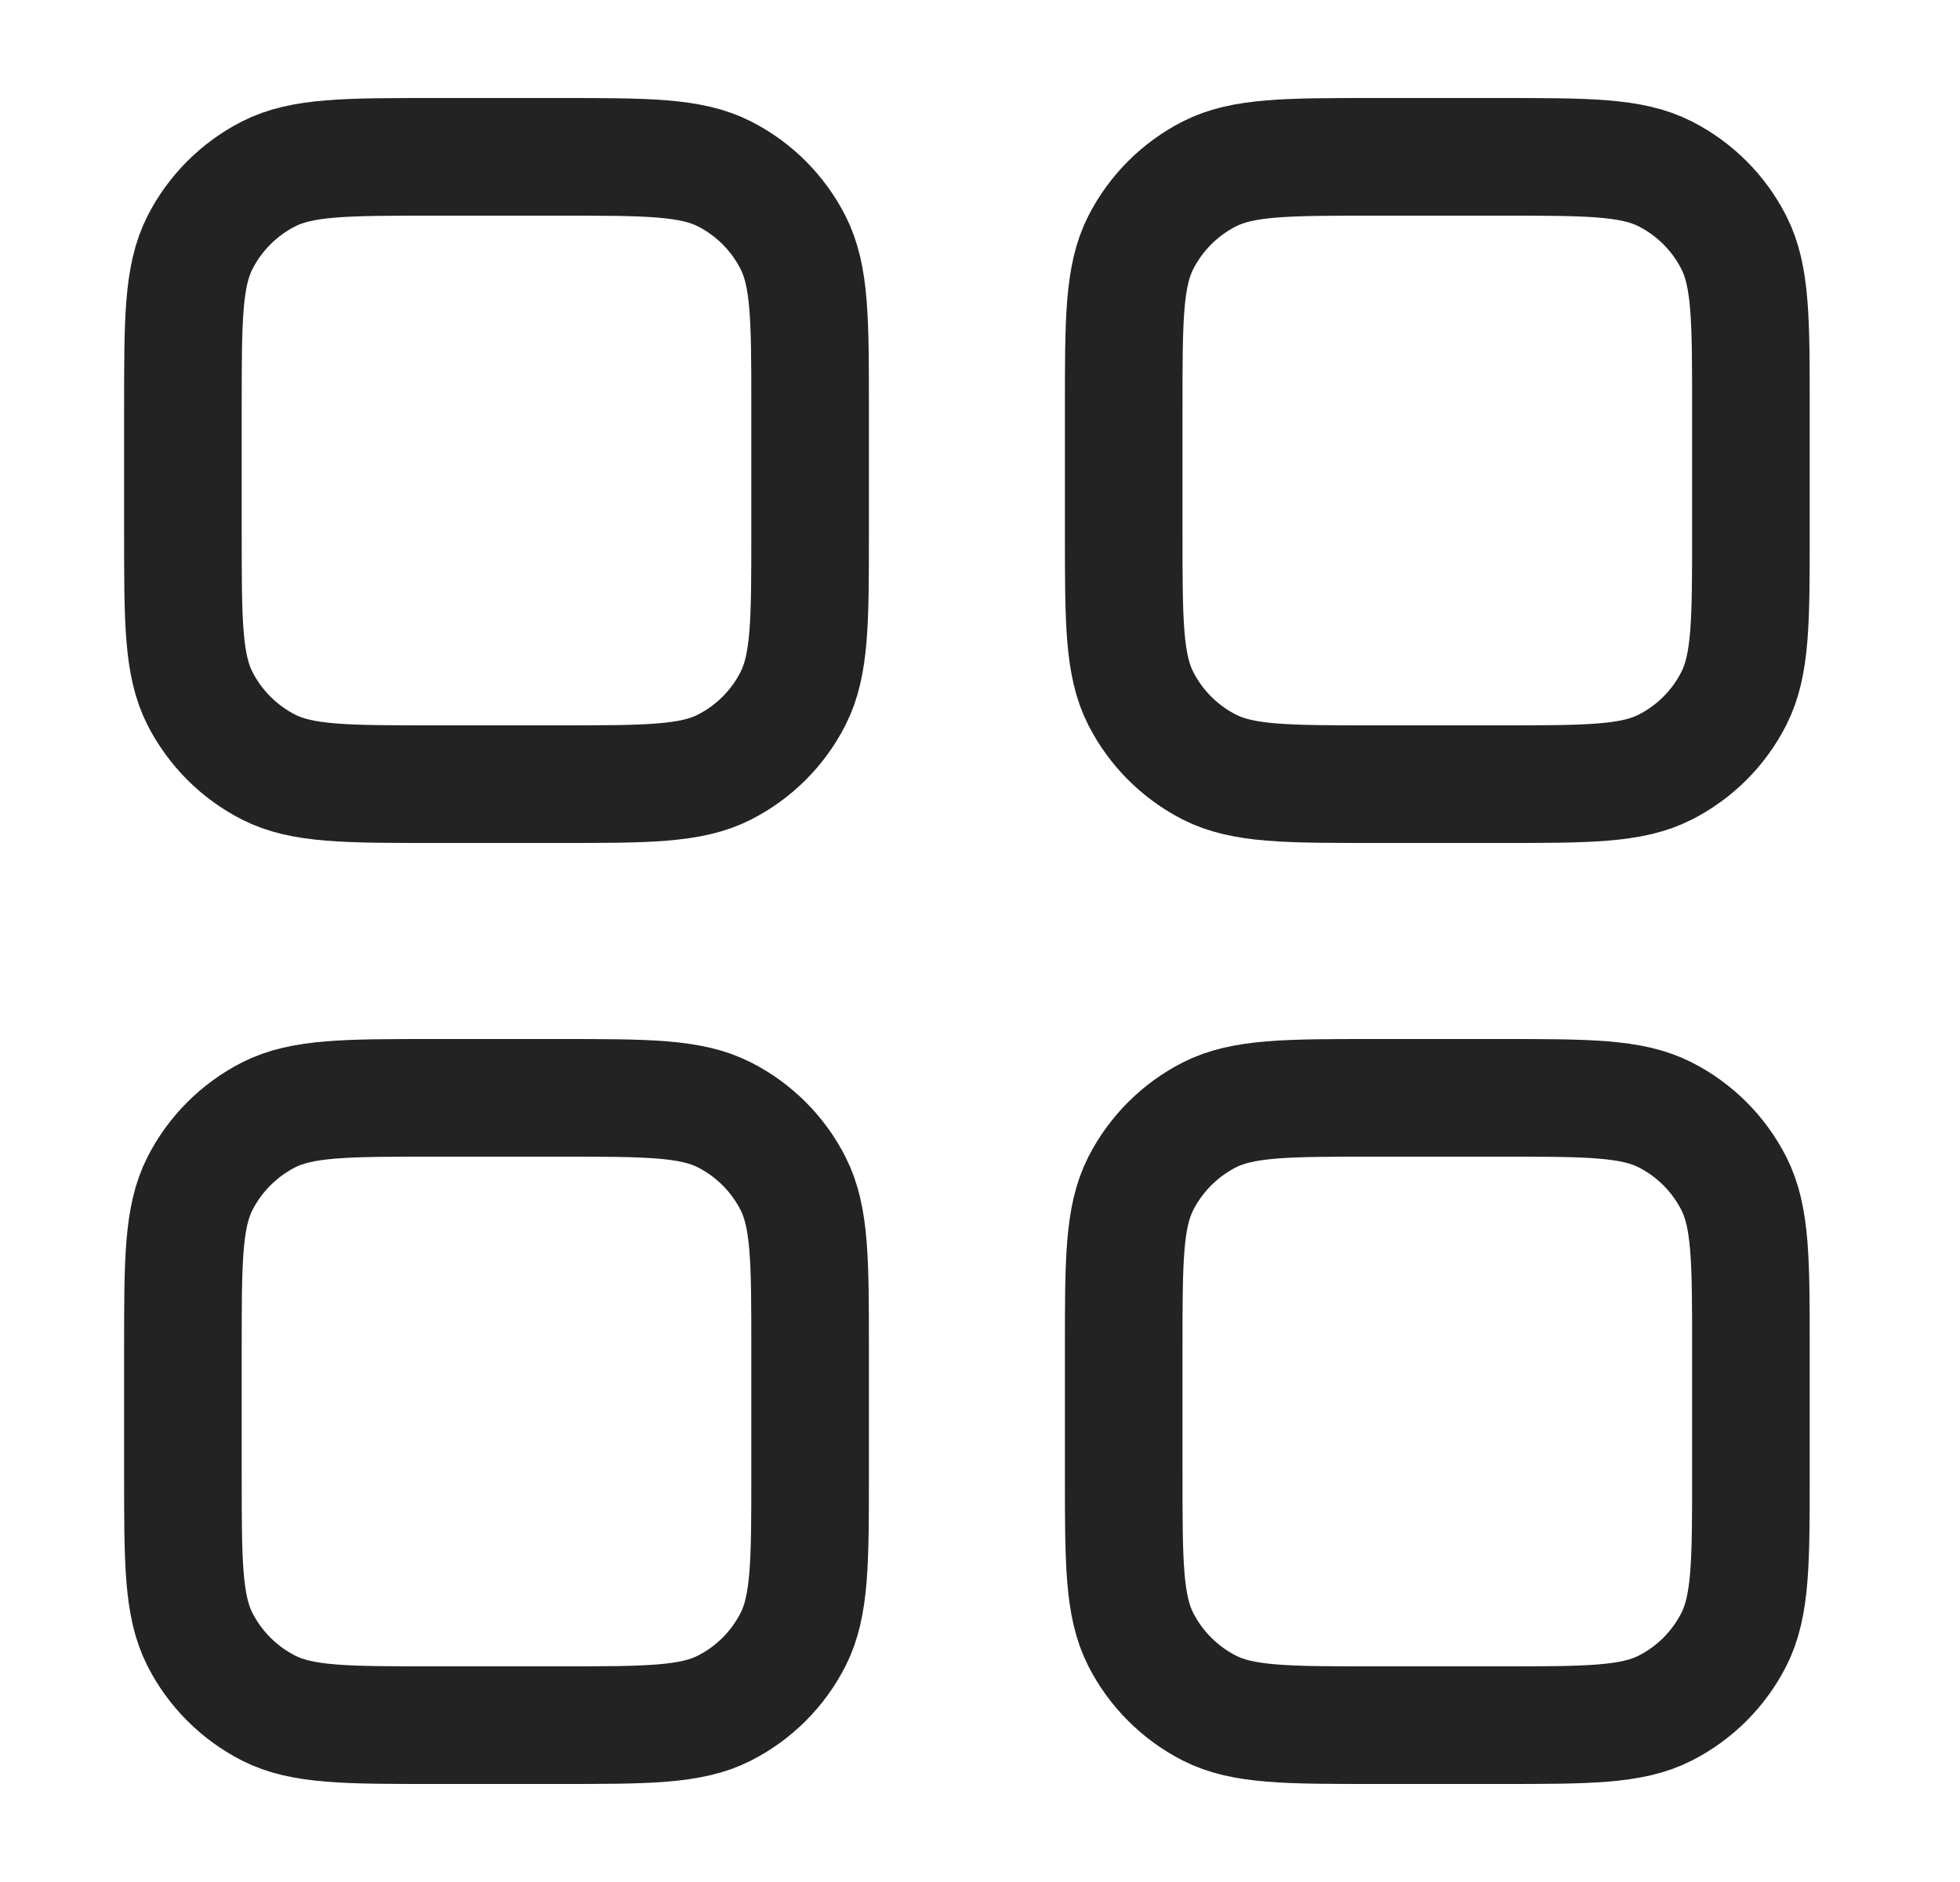
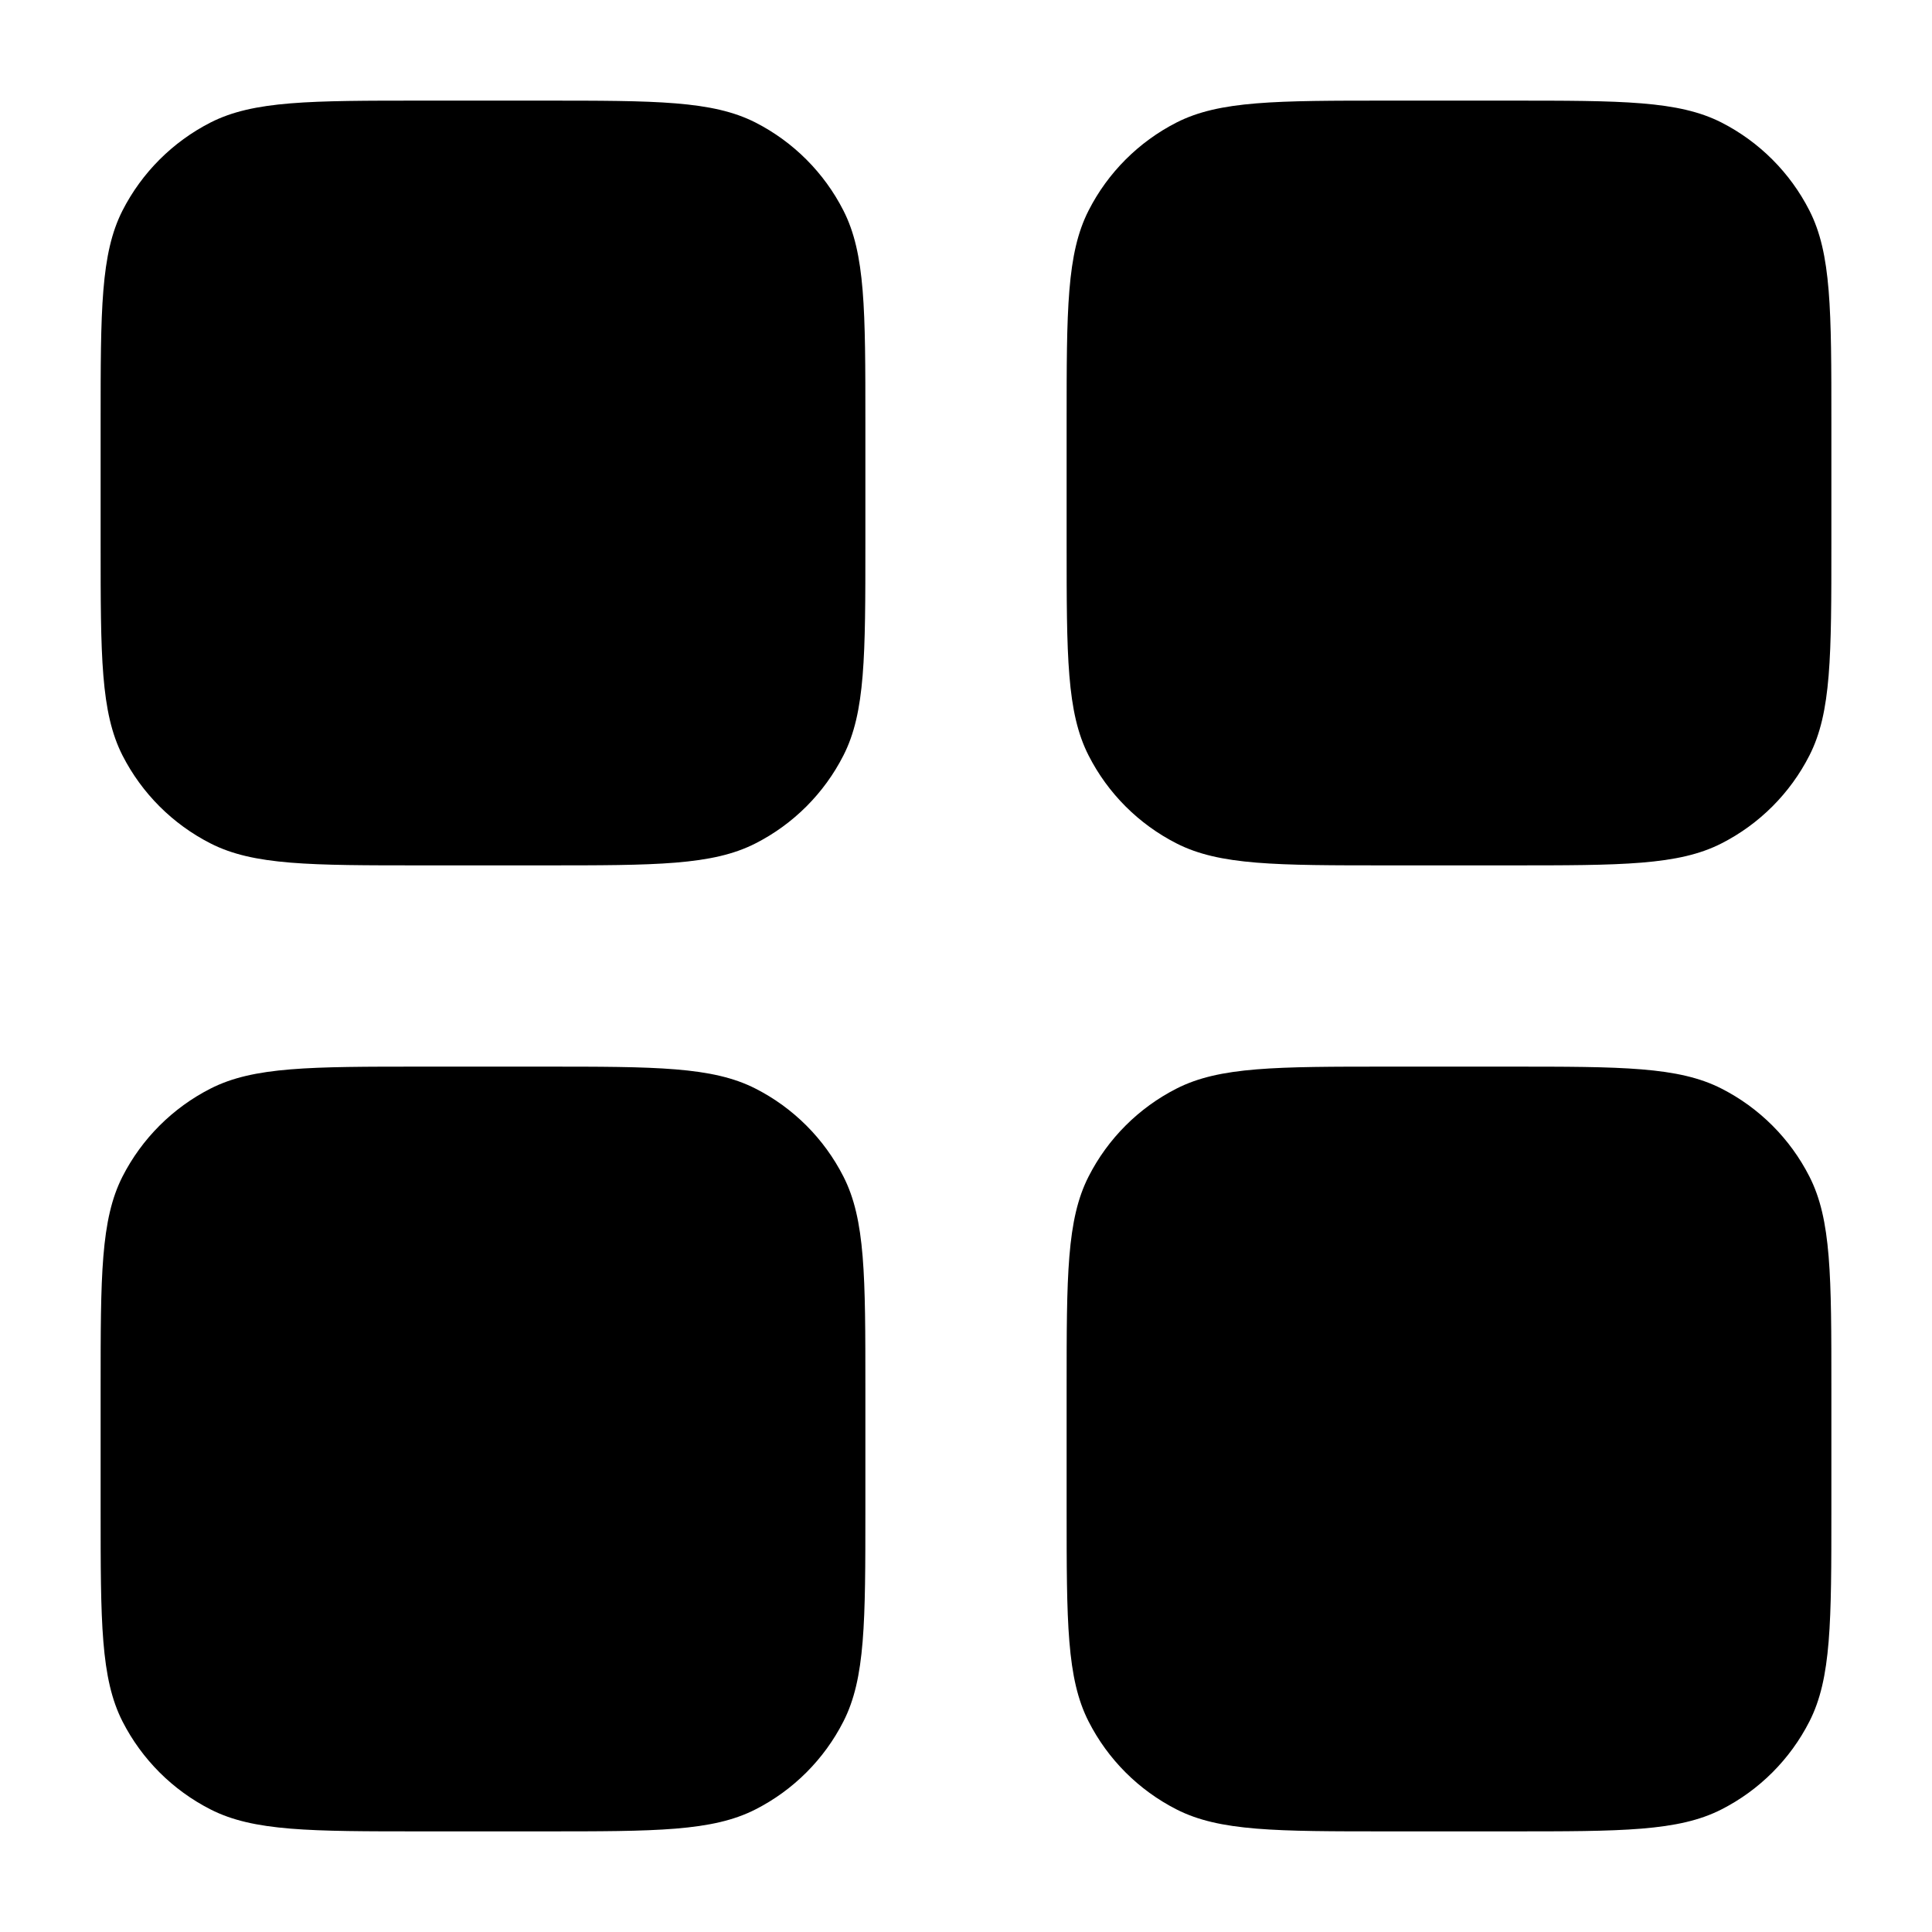
- <svg xmlns="http://www.w3.org/2000/svg" width="25" height="24" viewBox="0 0 25 24" fill="none">
-   <path d="M2.333 5.2C2.333 4.08 2.333 3.52 2.551 3.092C2.743 2.716 3.049 2.41 3.425 2.218C3.853 2 4.413 2 5.533 2H7.133C8.253 2 8.814 2 9.241 2.218C9.618 2.41 9.924 2.716 10.115 3.092C10.333 3.52 10.333 4.08 10.333 5.2V6.8C10.333 7.92 10.333 8.48 10.115 8.908C9.924 9.284 9.618 9.59 9.241 9.782C8.814 10 8.253 10 7.133 10H5.533C4.413 10 3.853 10 3.425 9.782C3.049 9.59 2.743 9.284 2.551 8.908C2.333 8.48 2.333 7.92 2.333 6.8V5.2Z" stroke="#232323" stroke-width="1.5" stroke-linecap="round" stroke-linejoin="round" />
-   <path d="M14.333 5.2C14.333 4.08 14.333 3.52 14.551 3.092C14.743 2.716 15.049 2.41 15.425 2.218C15.853 2 16.413 2 17.533 2H19.133C20.253 2 20.814 2 21.241 2.218C21.618 2.41 21.924 2.716 22.115 3.092C22.333 3.52 22.333 4.08 22.333 5.2V6.8C22.333 7.92 22.333 8.48 22.115 8.908C21.924 9.284 21.618 9.59 21.241 9.782C20.814 10 20.253 10 19.133 10H17.533C16.413 10 15.853 10 15.425 9.782C15.049 9.59 14.743 9.284 14.551 8.908C14.333 8.48 14.333 7.92 14.333 6.8V5.2Z" stroke="#232323" stroke-width="1.5" stroke-linecap="round" stroke-linejoin="round" />
-   <path d="M2.333 17.2C2.333 16.08 2.333 15.52 2.551 15.092C2.743 14.716 3.049 14.41 3.425 14.218C3.853 14 4.413 14 5.533 14H7.133C8.253 14 8.814 14 9.241 14.218C9.618 14.41 9.924 14.716 10.115 15.092C10.333 15.52 10.333 16.08 10.333 17.2V18.8C10.333 19.92 10.333 20.48 10.115 20.908C9.924 21.284 9.618 21.59 9.241 21.782C8.814 22 8.253 22 7.133 22H5.533C4.413 22 3.853 22 3.425 21.782C3.049 21.59 2.743 21.284 2.551 20.908C2.333 20.48 2.333 19.92 2.333 18.8V17.2Z" stroke="#232323" stroke-width="1.5" stroke-linecap="round" stroke-linejoin="round" />
-   <path d="M14.333 17.2C14.333 16.08 14.333 15.52 14.551 15.092C14.743 14.716 15.049 14.41 15.425 14.218C15.853 14 16.413 14 17.533 14H19.133C20.253 14 20.814 14 21.241 14.218C21.618 14.41 21.924 14.716 22.115 15.092C22.333 15.52 22.333 16.08 22.333 17.2V18.8C22.333 19.92 22.333 20.48 22.115 20.908C21.924 21.284 21.618 21.59 21.241 21.782C20.814 22 20.253 22 19.133 22H17.533C16.413 22 15.853 22 15.425 21.782C15.049 21.59 14.743 21.284 14.551 20.908C14.333 20.48 14.333 19.92 14.333 18.8V17.2Z" stroke="#232323" stroke-width="1.5" stroke-linecap="round" stroke-linejoin="round" />
+ <svg xmlns="http://www.w3.org/2000/svg" width="24" height="24" viewBox="0 0 24 24" fill="none">
+   <path fill-rule="evenodd" clip-rule="evenodd" d="M1.25 5.25C1.25 3.85 1.25 3.15 1.522 2.615C1.762 2.145 2.145 1.762 2.615 1.522C3.15 1.25 3.85 1.25 5.25 1.25H6.75C8.15 1.25 8.85 1.25 9.385 1.522C9.855 1.762 10.238 2.145 10.477 2.615C10.75 3.15 10.75 3.85 10.75 5.25V6.75C10.75 8.15 10.75 8.85 10.477 9.385C10.238 9.855 9.855 10.238 9.385 10.477C8.85 10.75 8.15 10.75 6.75 10.75H5.25C3.85 10.75 3.15 10.75 2.615 10.477C2.145 10.238 1.762 9.855 1.522 9.385C1.25 8.85 1.25 8.15 1.25 6.75V5.25ZM22.75 5.25C22.75 3.85 22.75 3.15 22.477 2.615C22.238 2.145 21.855 1.762 21.385 1.522C20.85 1.25 20.15 1.25 18.75 1.25H17.25C15.85 1.25 15.15 1.25 14.615 1.522C14.145 1.762 13.762 2.145 13.523 2.615C13.25 3.15 13.25 3.85 13.25 5.25V6.75C13.25 8.15 13.25 8.85 13.523 9.385C13.762 9.855 14.145 10.238 14.615 10.477C15.15 10.75 15.85 10.75 17.25 10.75H18.75C20.15 10.75 20.85 10.75 21.385 10.477C21.855 10.238 22.238 9.855 22.477 9.385C22.75 8.85 22.75 8.15 22.75 6.75V5.25ZM1.25 17.25C1.25 15.85 1.25 15.15 1.522 14.615C1.762 14.145 2.145 13.762 2.615 13.523C3.15 13.25 3.85 13.25 5.25 13.25H6.75C8.15 13.25 8.85 13.25 9.385 13.523C9.855 13.762 10.238 14.145 10.477 14.615C10.75 15.15 10.75 15.85 10.75 17.25V18.75C10.75 20.15 10.75 20.85 10.477 21.385C10.238 21.855 9.855 22.238 9.385 22.477C8.85 22.75 8.15 22.75 6.75 22.75H5.25C3.85 22.75 3.15 22.75 2.615 22.477C2.145 22.238 1.762 21.855 1.522 21.385C1.25 20.85 1.25 20.15 1.25 18.75V17.25ZM22.75 17.25C22.75 15.85 22.75 15.15 22.477 14.615C22.238 14.145 21.855 13.762 21.385 13.523C20.85 13.25 20.15 13.25 18.75 13.25H17.25C15.85 13.25 15.15 13.25 14.615 13.523C14.145 13.762 13.762 14.145 13.523 14.615C13.25 15.15 13.25 15.85 13.25 17.25V18.75C13.25 20.15 13.25 20.85 13.523 21.385C13.762 21.855 14.145 22.238 14.615 22.477C15.15 22.75 15.85 22.75 17.25 22.75H18.75C20.15 22.75 20.85 22.75 21.385 22.477C21.855 22.238 22.238 21.855 22.477 21.385C22.75 20.85 22.75 20.15 22.75 18.75V17.25Z" fill="#000000" />
</svg>
